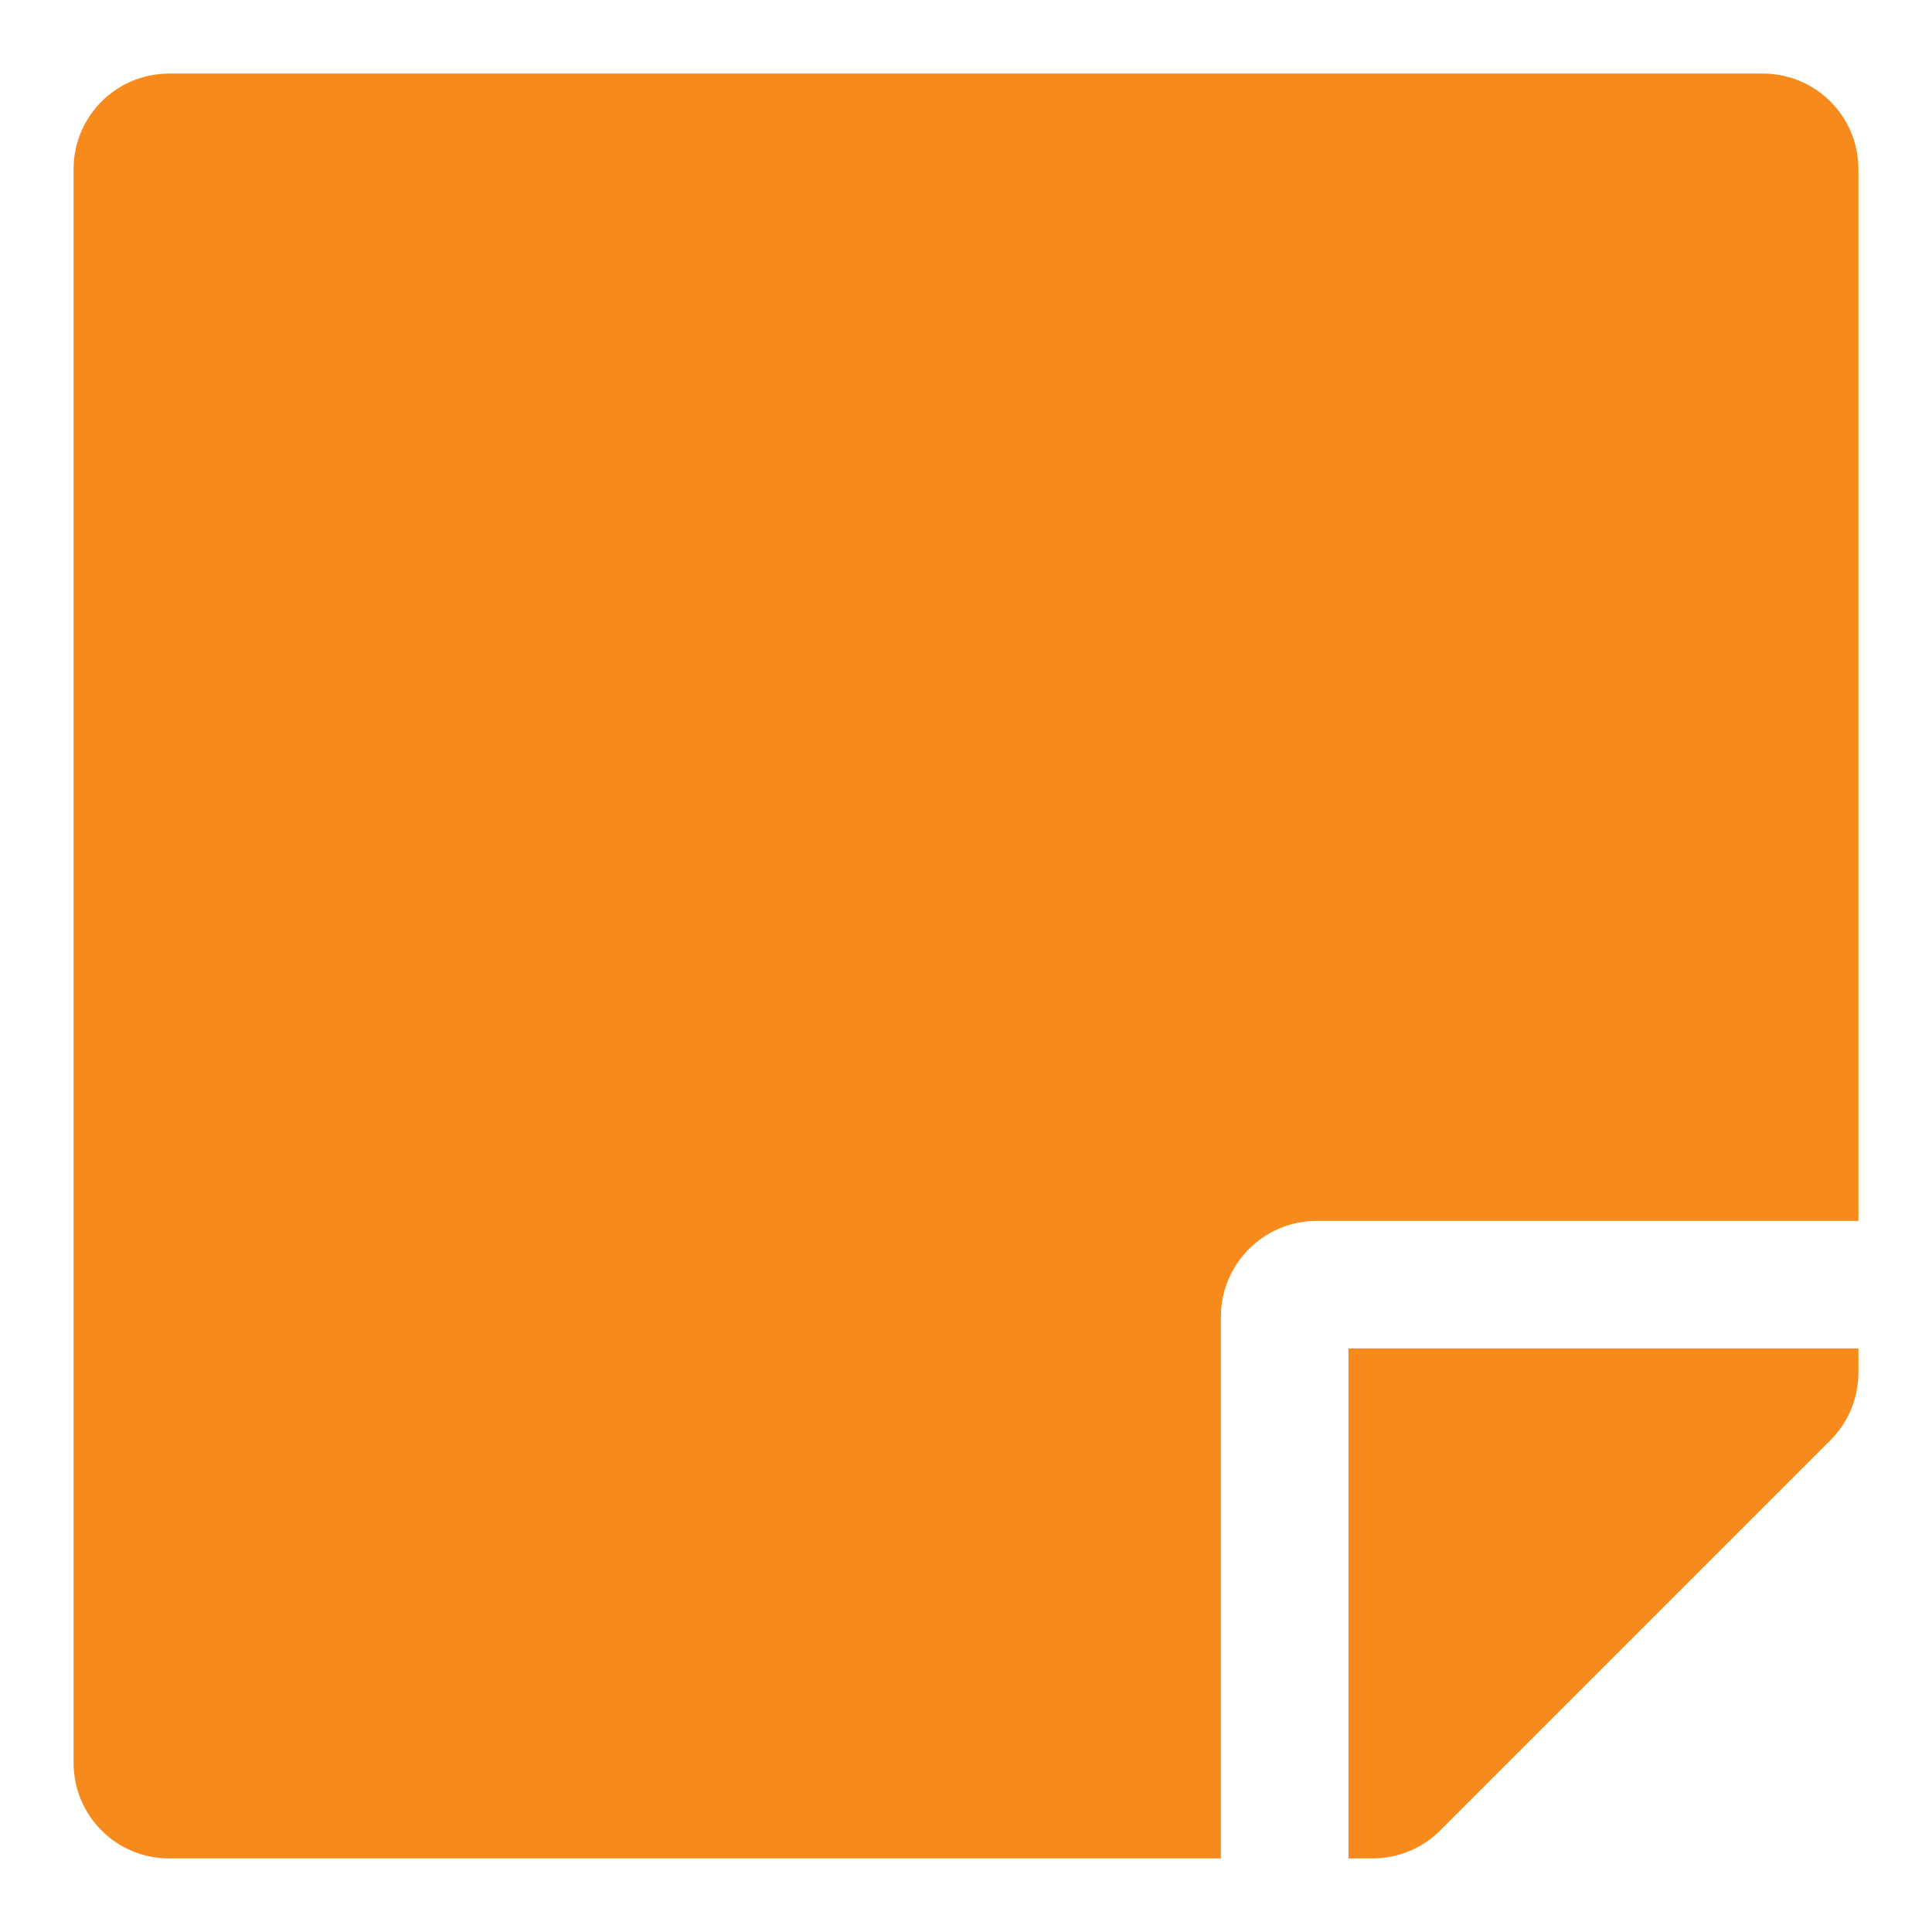
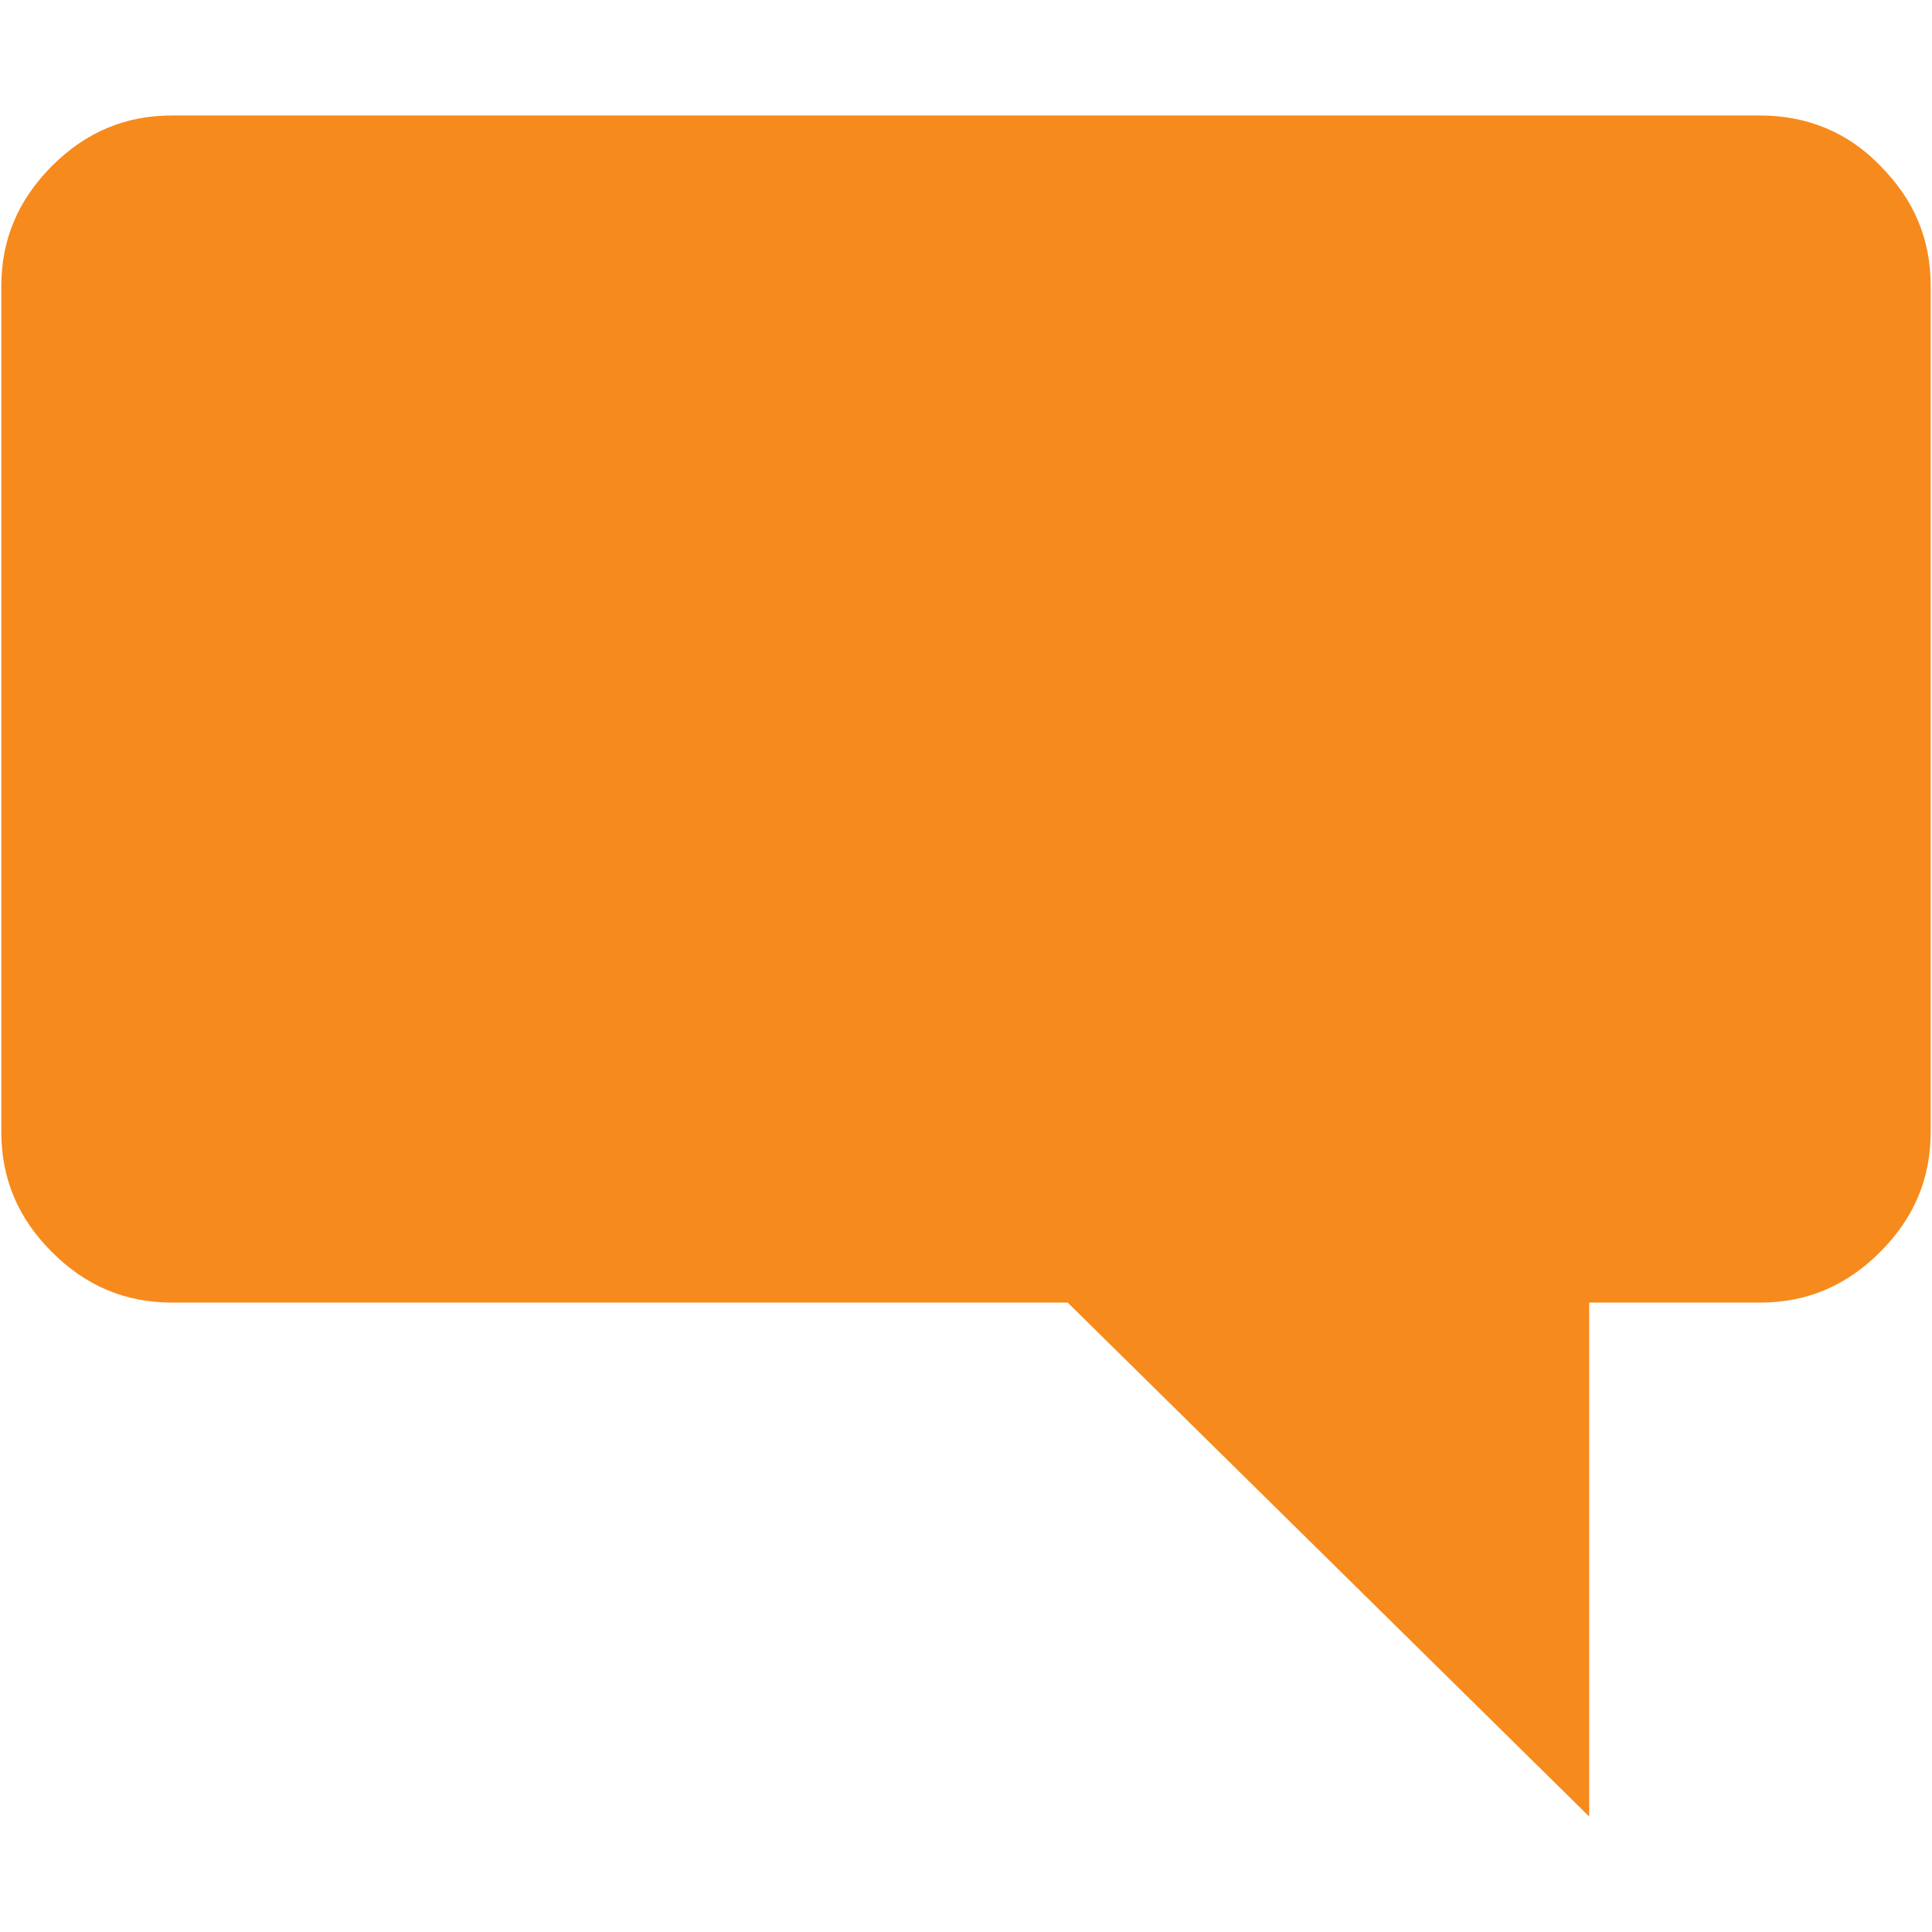
<svg xmlns="http://www.w3.org/2000/svg" version="1.1" id="Layer_1" x="0px" y="0px" viewBox="0 0 1024 1024" style="enable-background:new 0 0 1024 1024;" xml:space="preserve">
  <style type="text/css">
	.st0{fill:#F78A1C;}
</style>
-   <path class="st0" d="M697.8,647.1H985V89.7c0-28.1-22.6-50.7-50.7-50.7H89.7C61.6,39,39,61.6,39,89.7v844.6  c0,28.1,22.6,50.7,50.7,50.7h557.4V697.8C647.1,669.9,669.9,647.1,697.8,647.1z M970.2,763.3L763.3,970.2  c-9.5,9.5-22.4,14.8-35.9,14.8h-12.7V714.7H985v12.9C985,740.9,979.7,753.8,970.2,763.3z" />
+   <path class="st0" d="M932.8,61.2H91.2c-24.9,0-45.8,8.9-63.7,26.8C9.7,105.9,0.7,126.8,0.7,151.7v448.2c0,24.9,8.9,45.8,26.8,63.7  c17.9,17.9,38.8,26.8,63.7,26.8h474.7l276.4,272.4V690.4h90.5c24.9,0,45.8-8.9,63.7-26.8c17.9-17.9,26.8-38.8,26.8-63.7V151.5  c0-24.9-8.9-45.8-26.8-63.7C979.5,70.1,957.7,61.2,932.8,61.2z" />
</svg>
